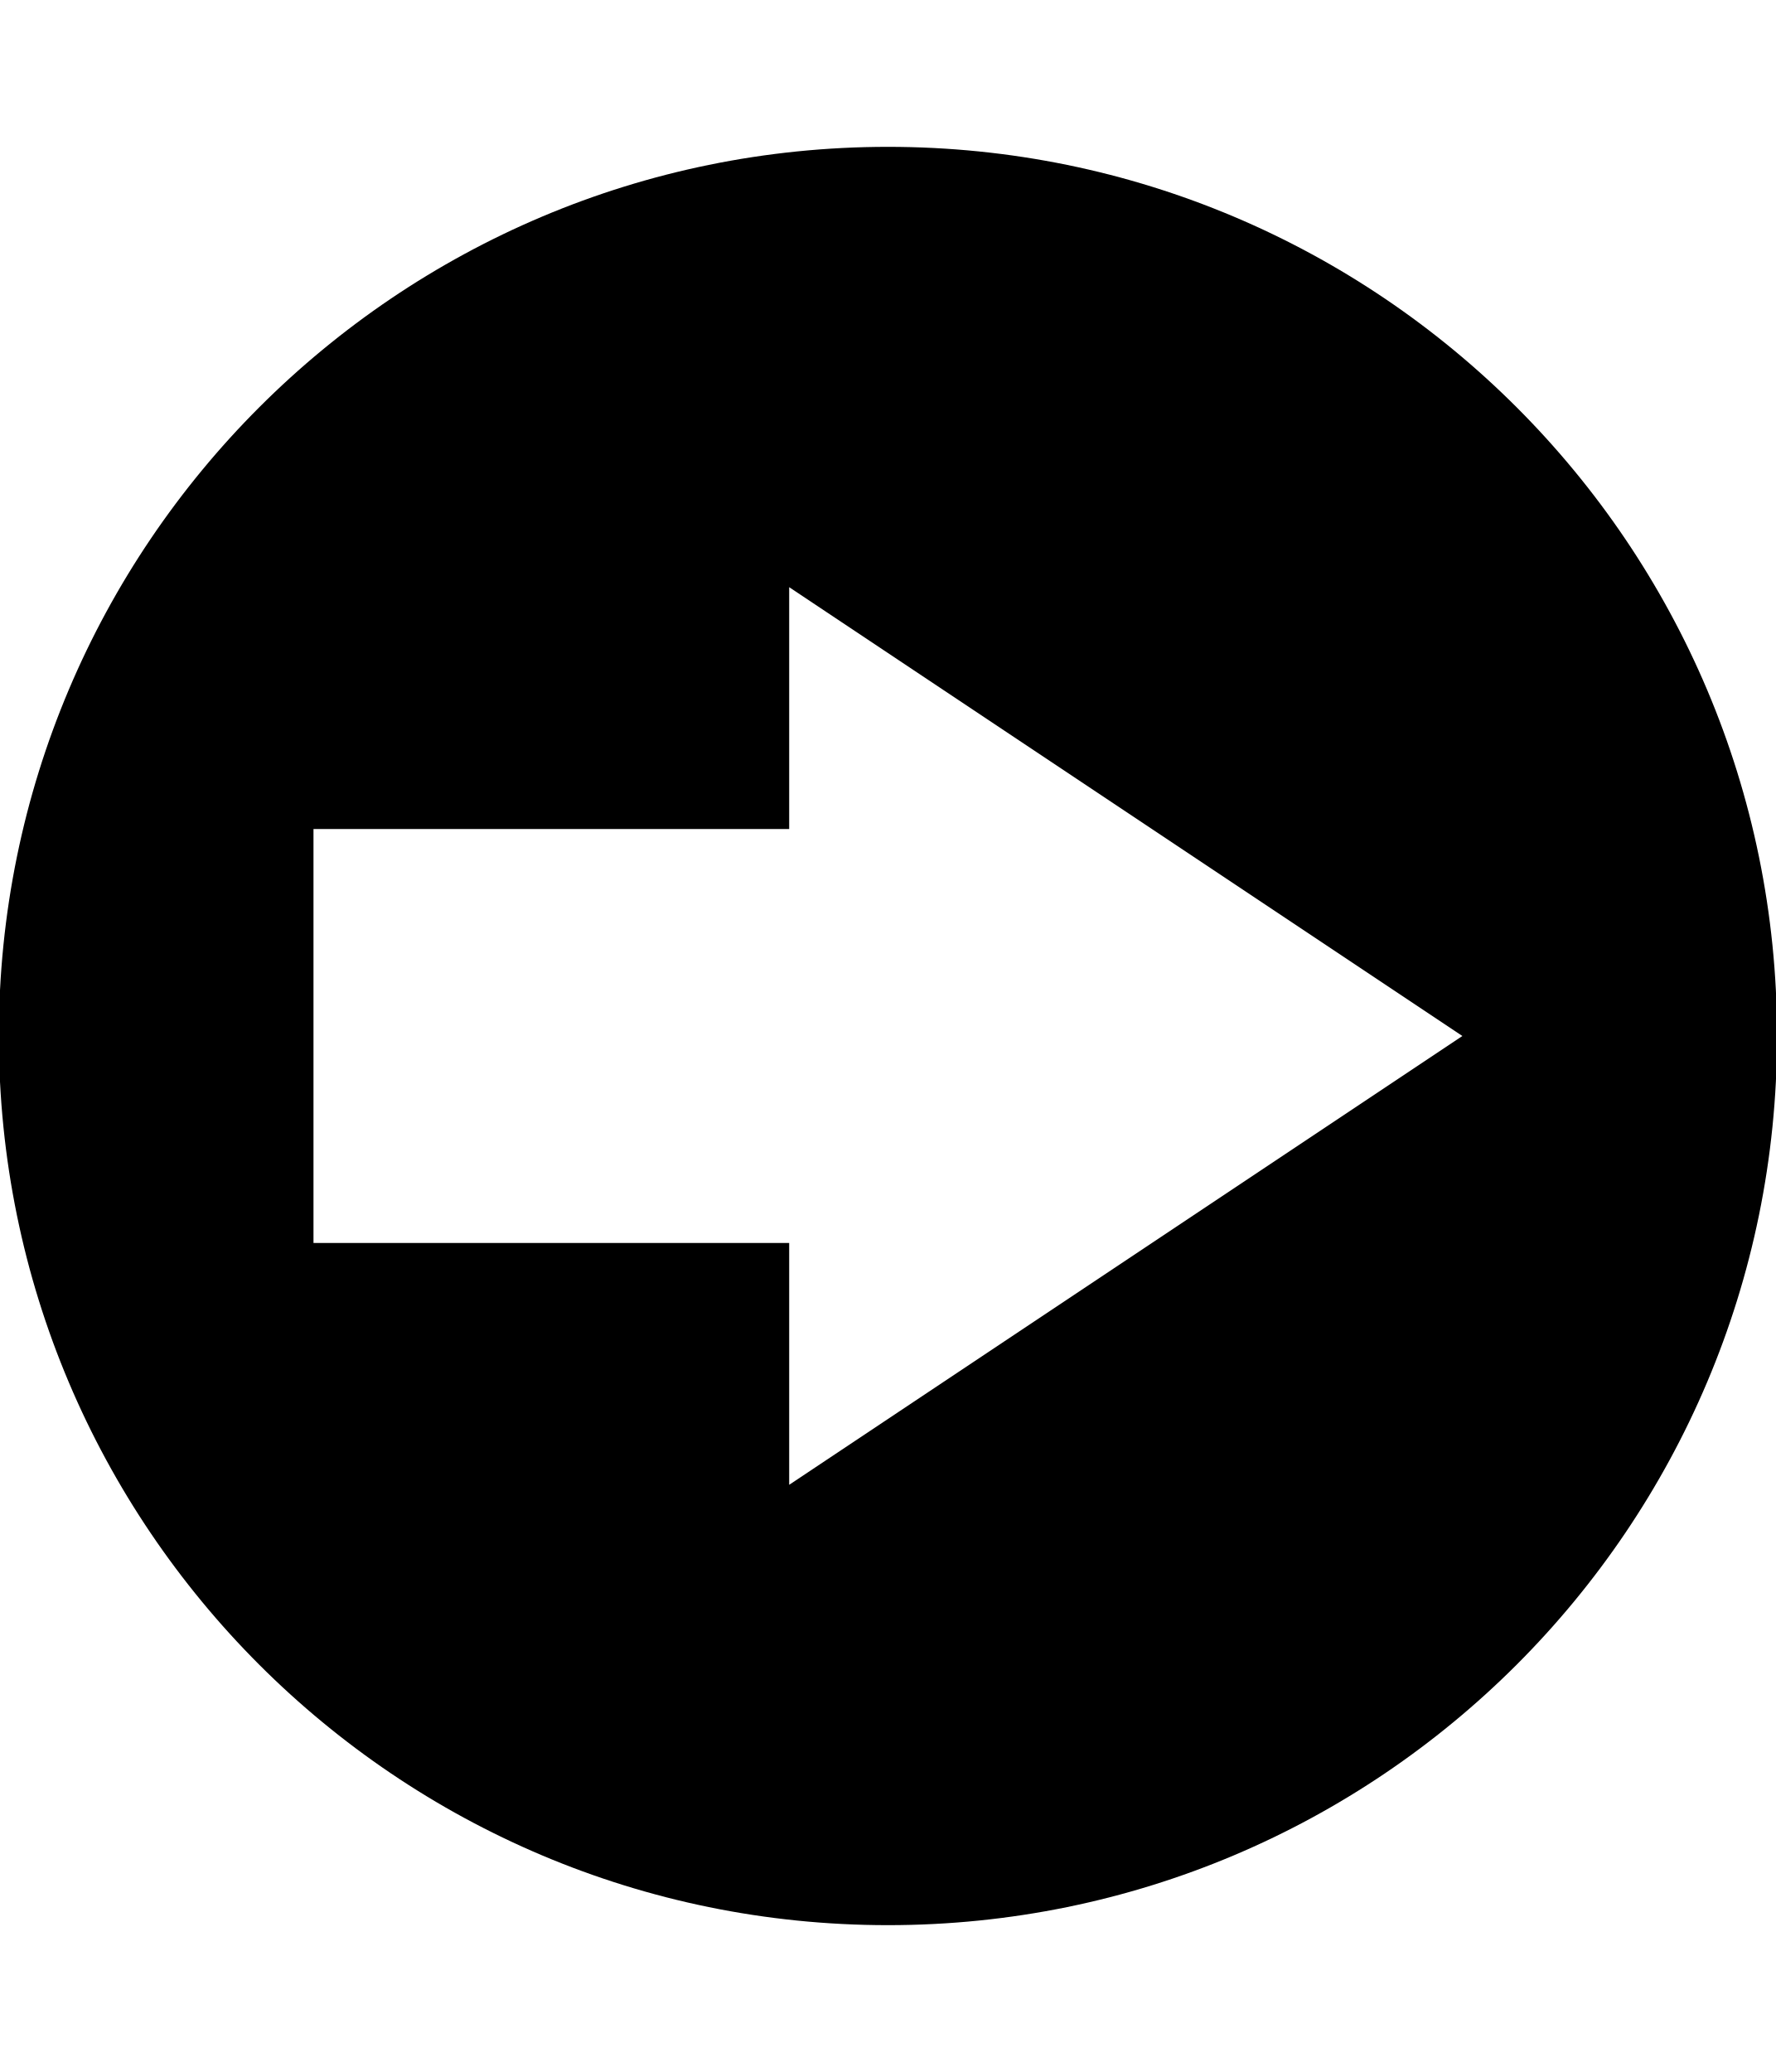
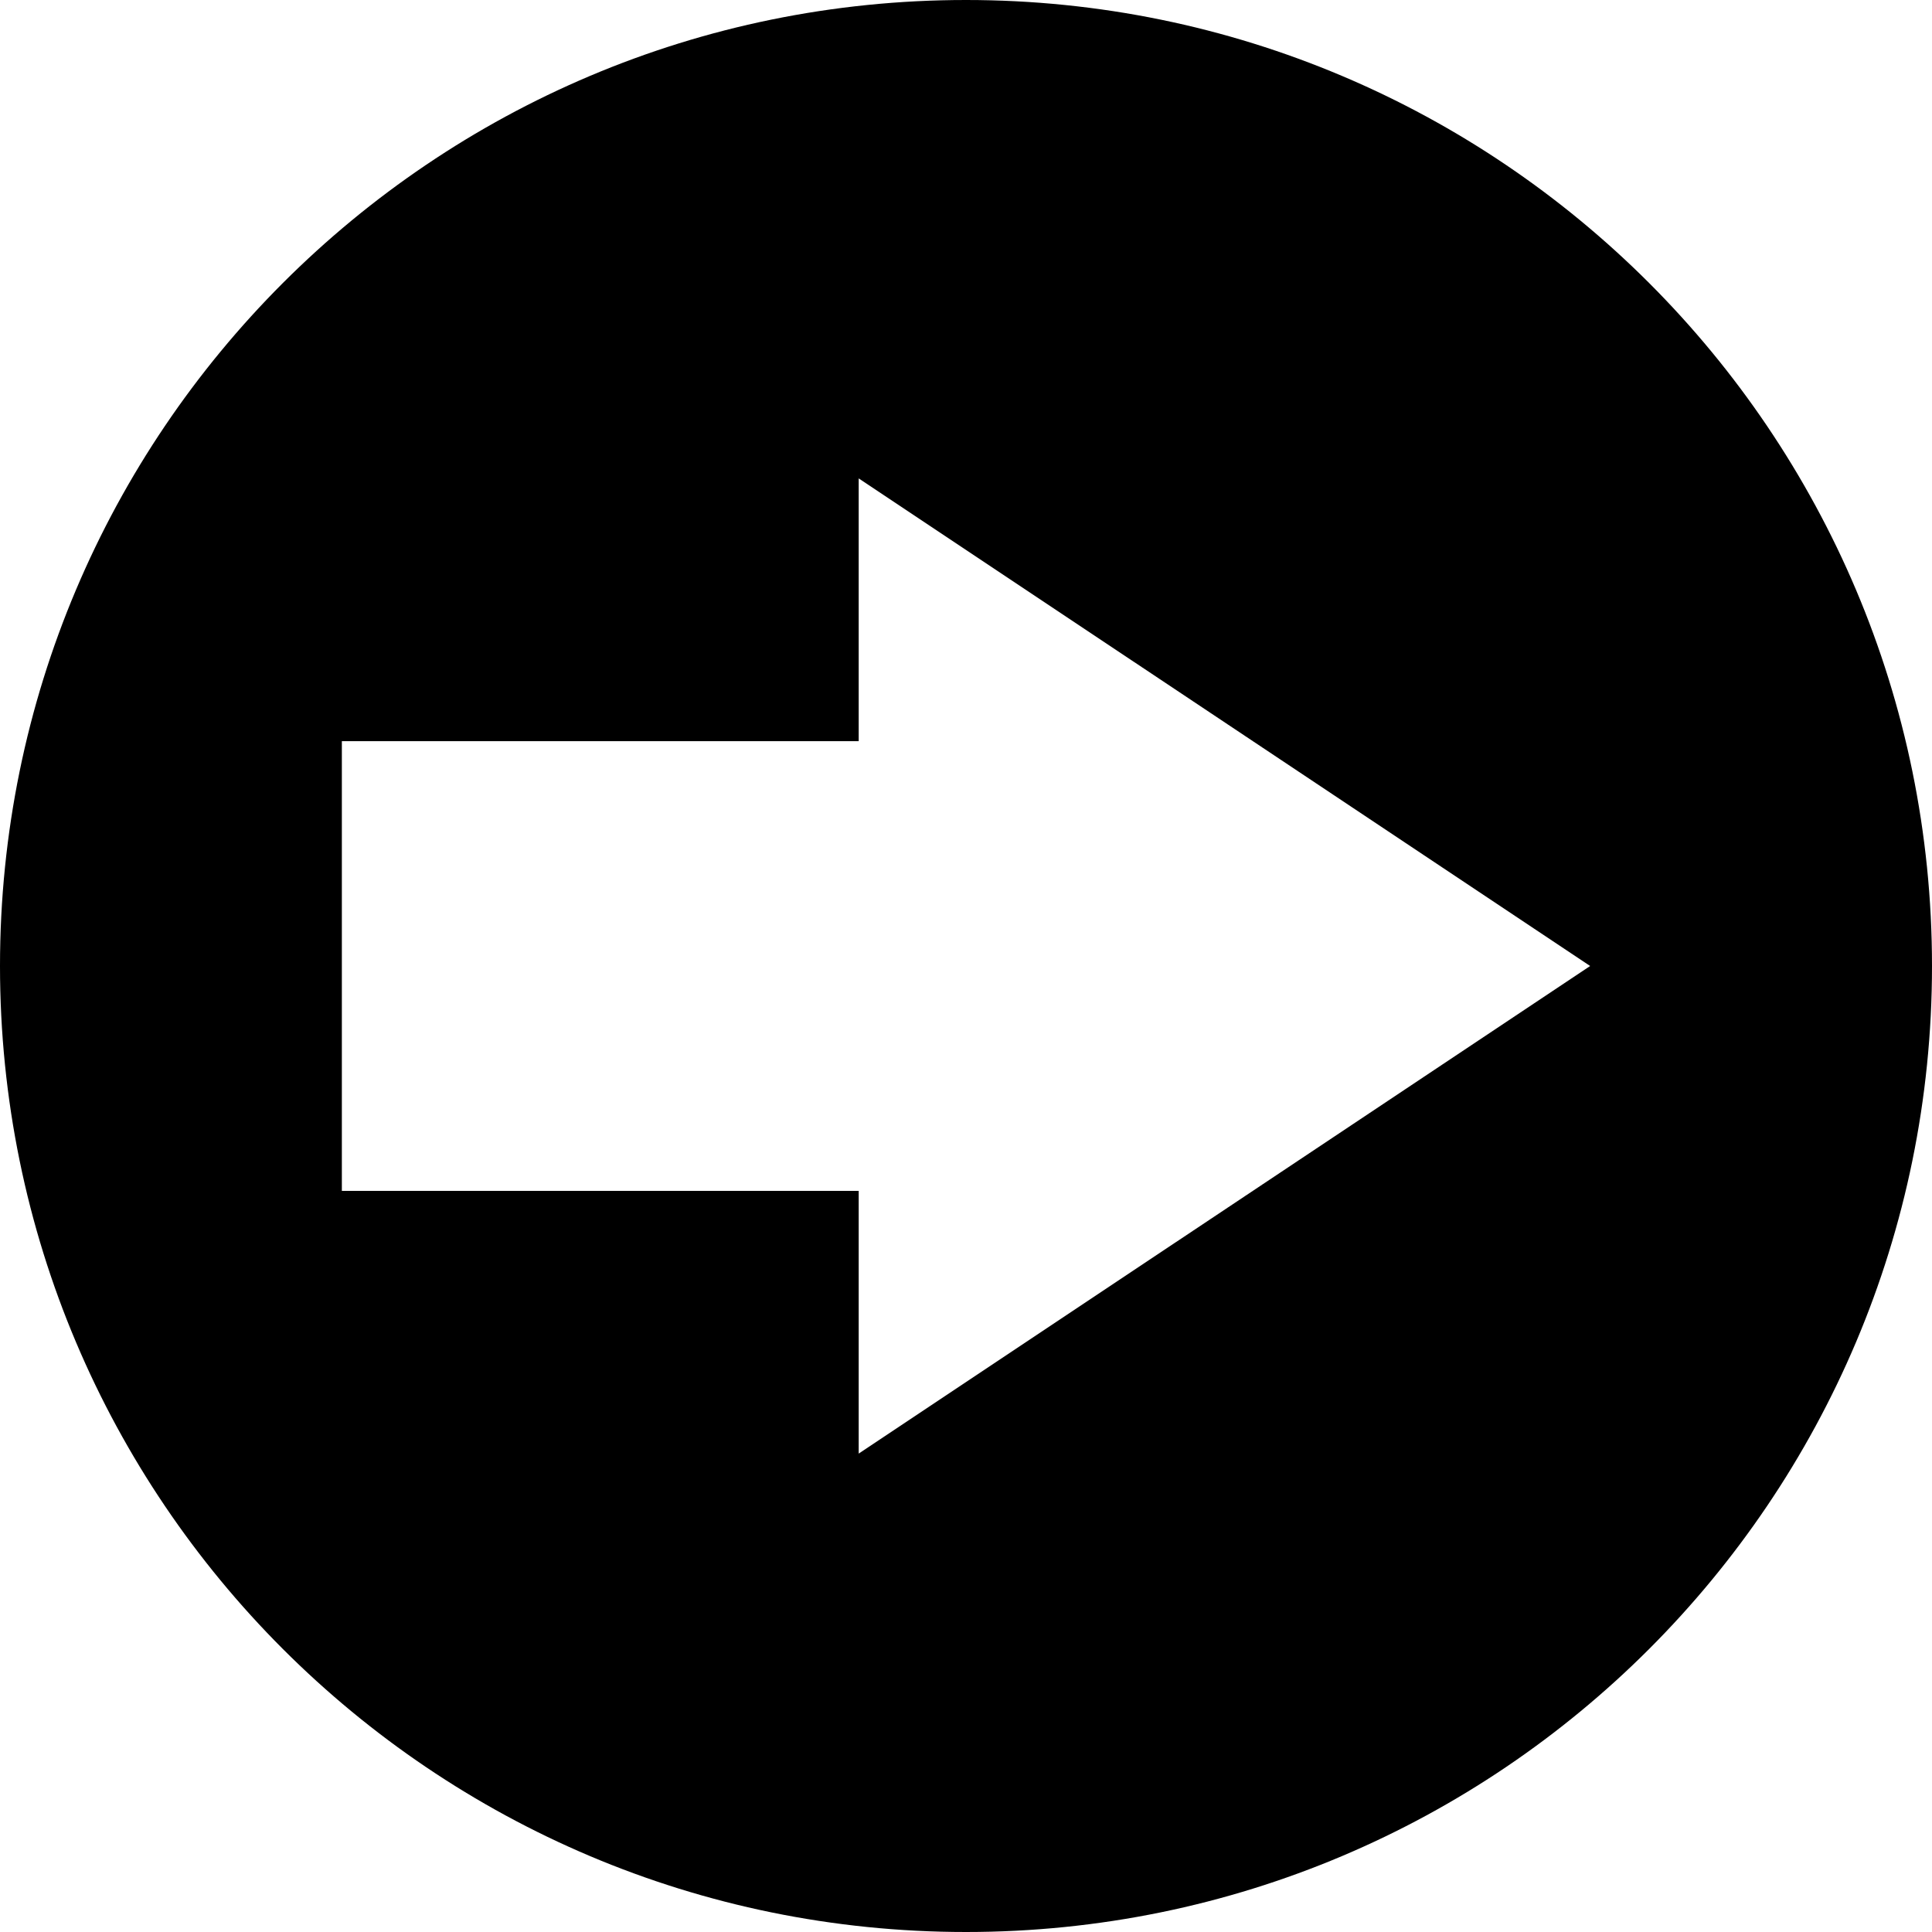
- <svg xmlns="http://www.w3.org/2000/svg" id="svg2" style="margin-top:9px;margin-left:10px;" data-tags="remove-circle, cancel, close, remove, delete" height="896" viewBox="0 0 768 896" width="768" version="1.1" data-du="">
+ <svg xmlns="http://www.w3.org/2000/svg" id="svg2" data-tags="remove-circle, cancel, close, remove, delete" height="1200" viewBox="0 0 1200 1200" width="1200" version="1.1" data-du="">
  <defs id="defs3109" />
-   <path id="path3980" d="M384,63.5c-212.35,0-384.5,172.15-384.5,384.5s172.15,384.5,384.5,384.5,384.5-172.15,384.5-384.5-172.15-384.5-384.5-384.5zm-42.71,190.42,291.14,194.08-291.14,194.08v-104.57h-205.72v-179.01h205.72v-104.57z" />
+   <path id="path3980" d="M 600,0 C 268.635,0 0,268.635 0,600 c 0,331.365 268.635,600 600,600 331.365,0 600,-268.635 600,-600 C 1200,268.635 931.365,0 600,0 z M 533.352,297.144 987.667,600 533.352,902.856 V 739.678 H 212.333 V 460.338 H 533.352 V 297.16 z" />
</svg>
